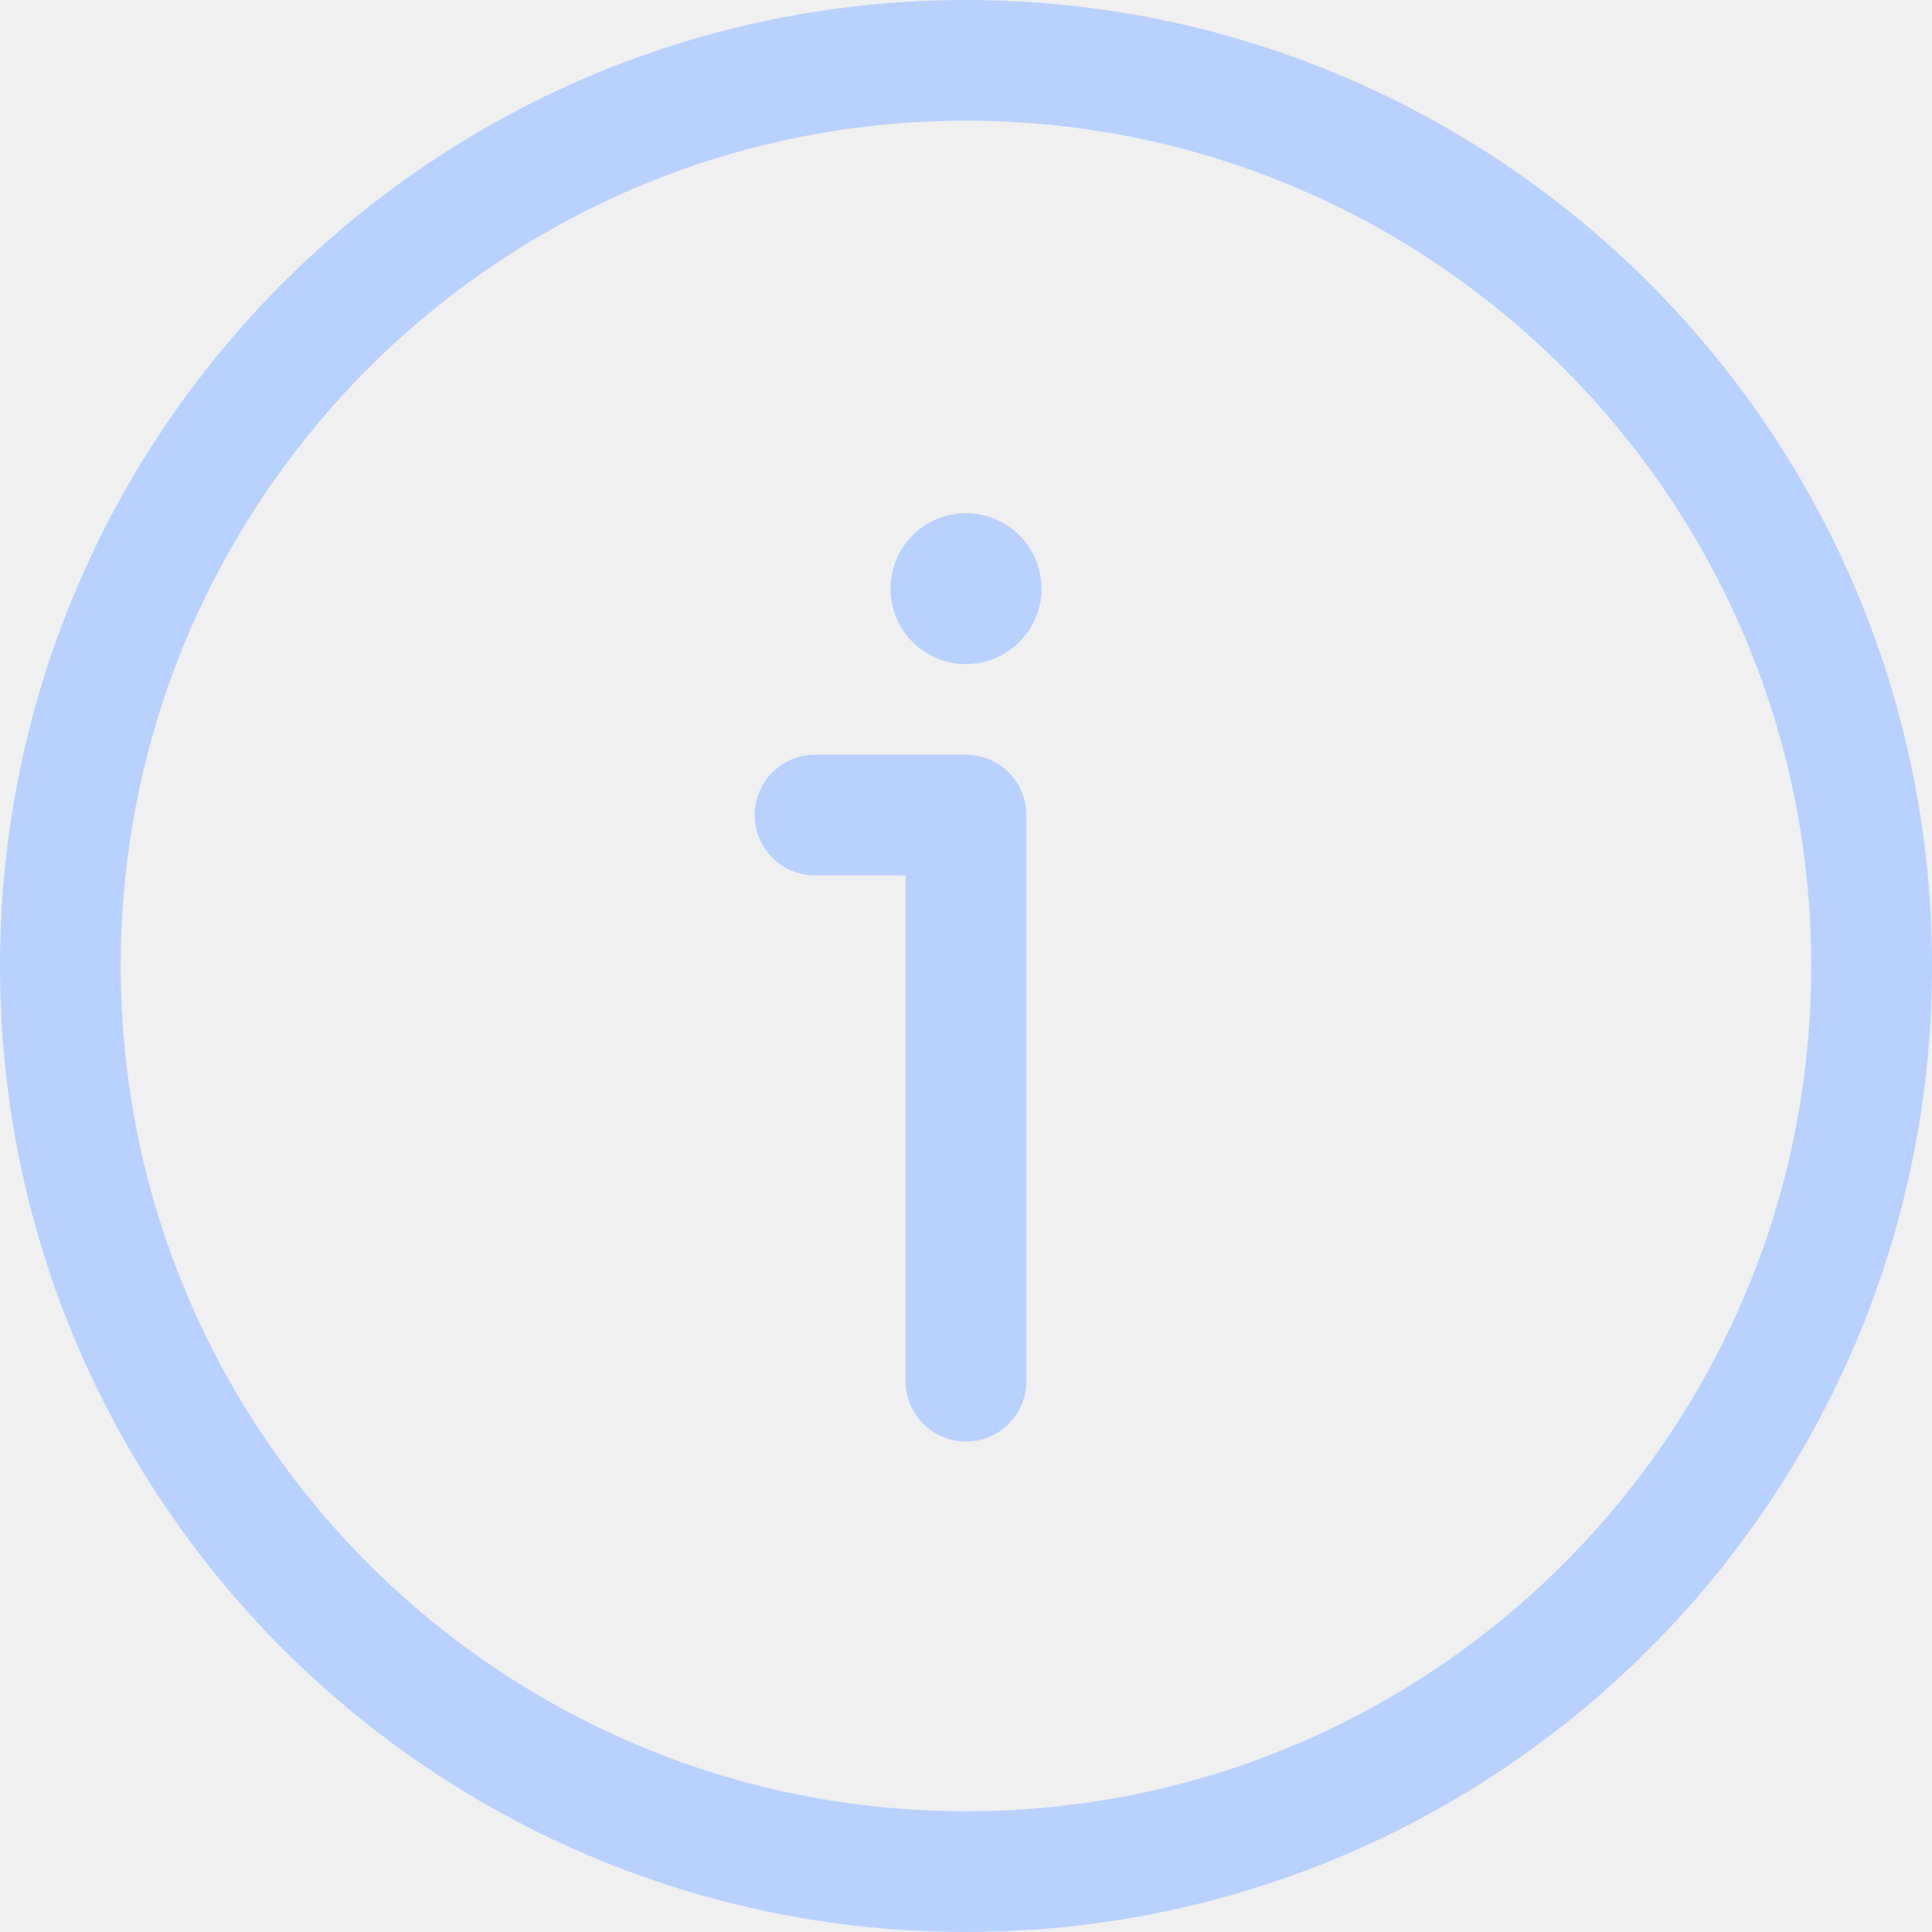
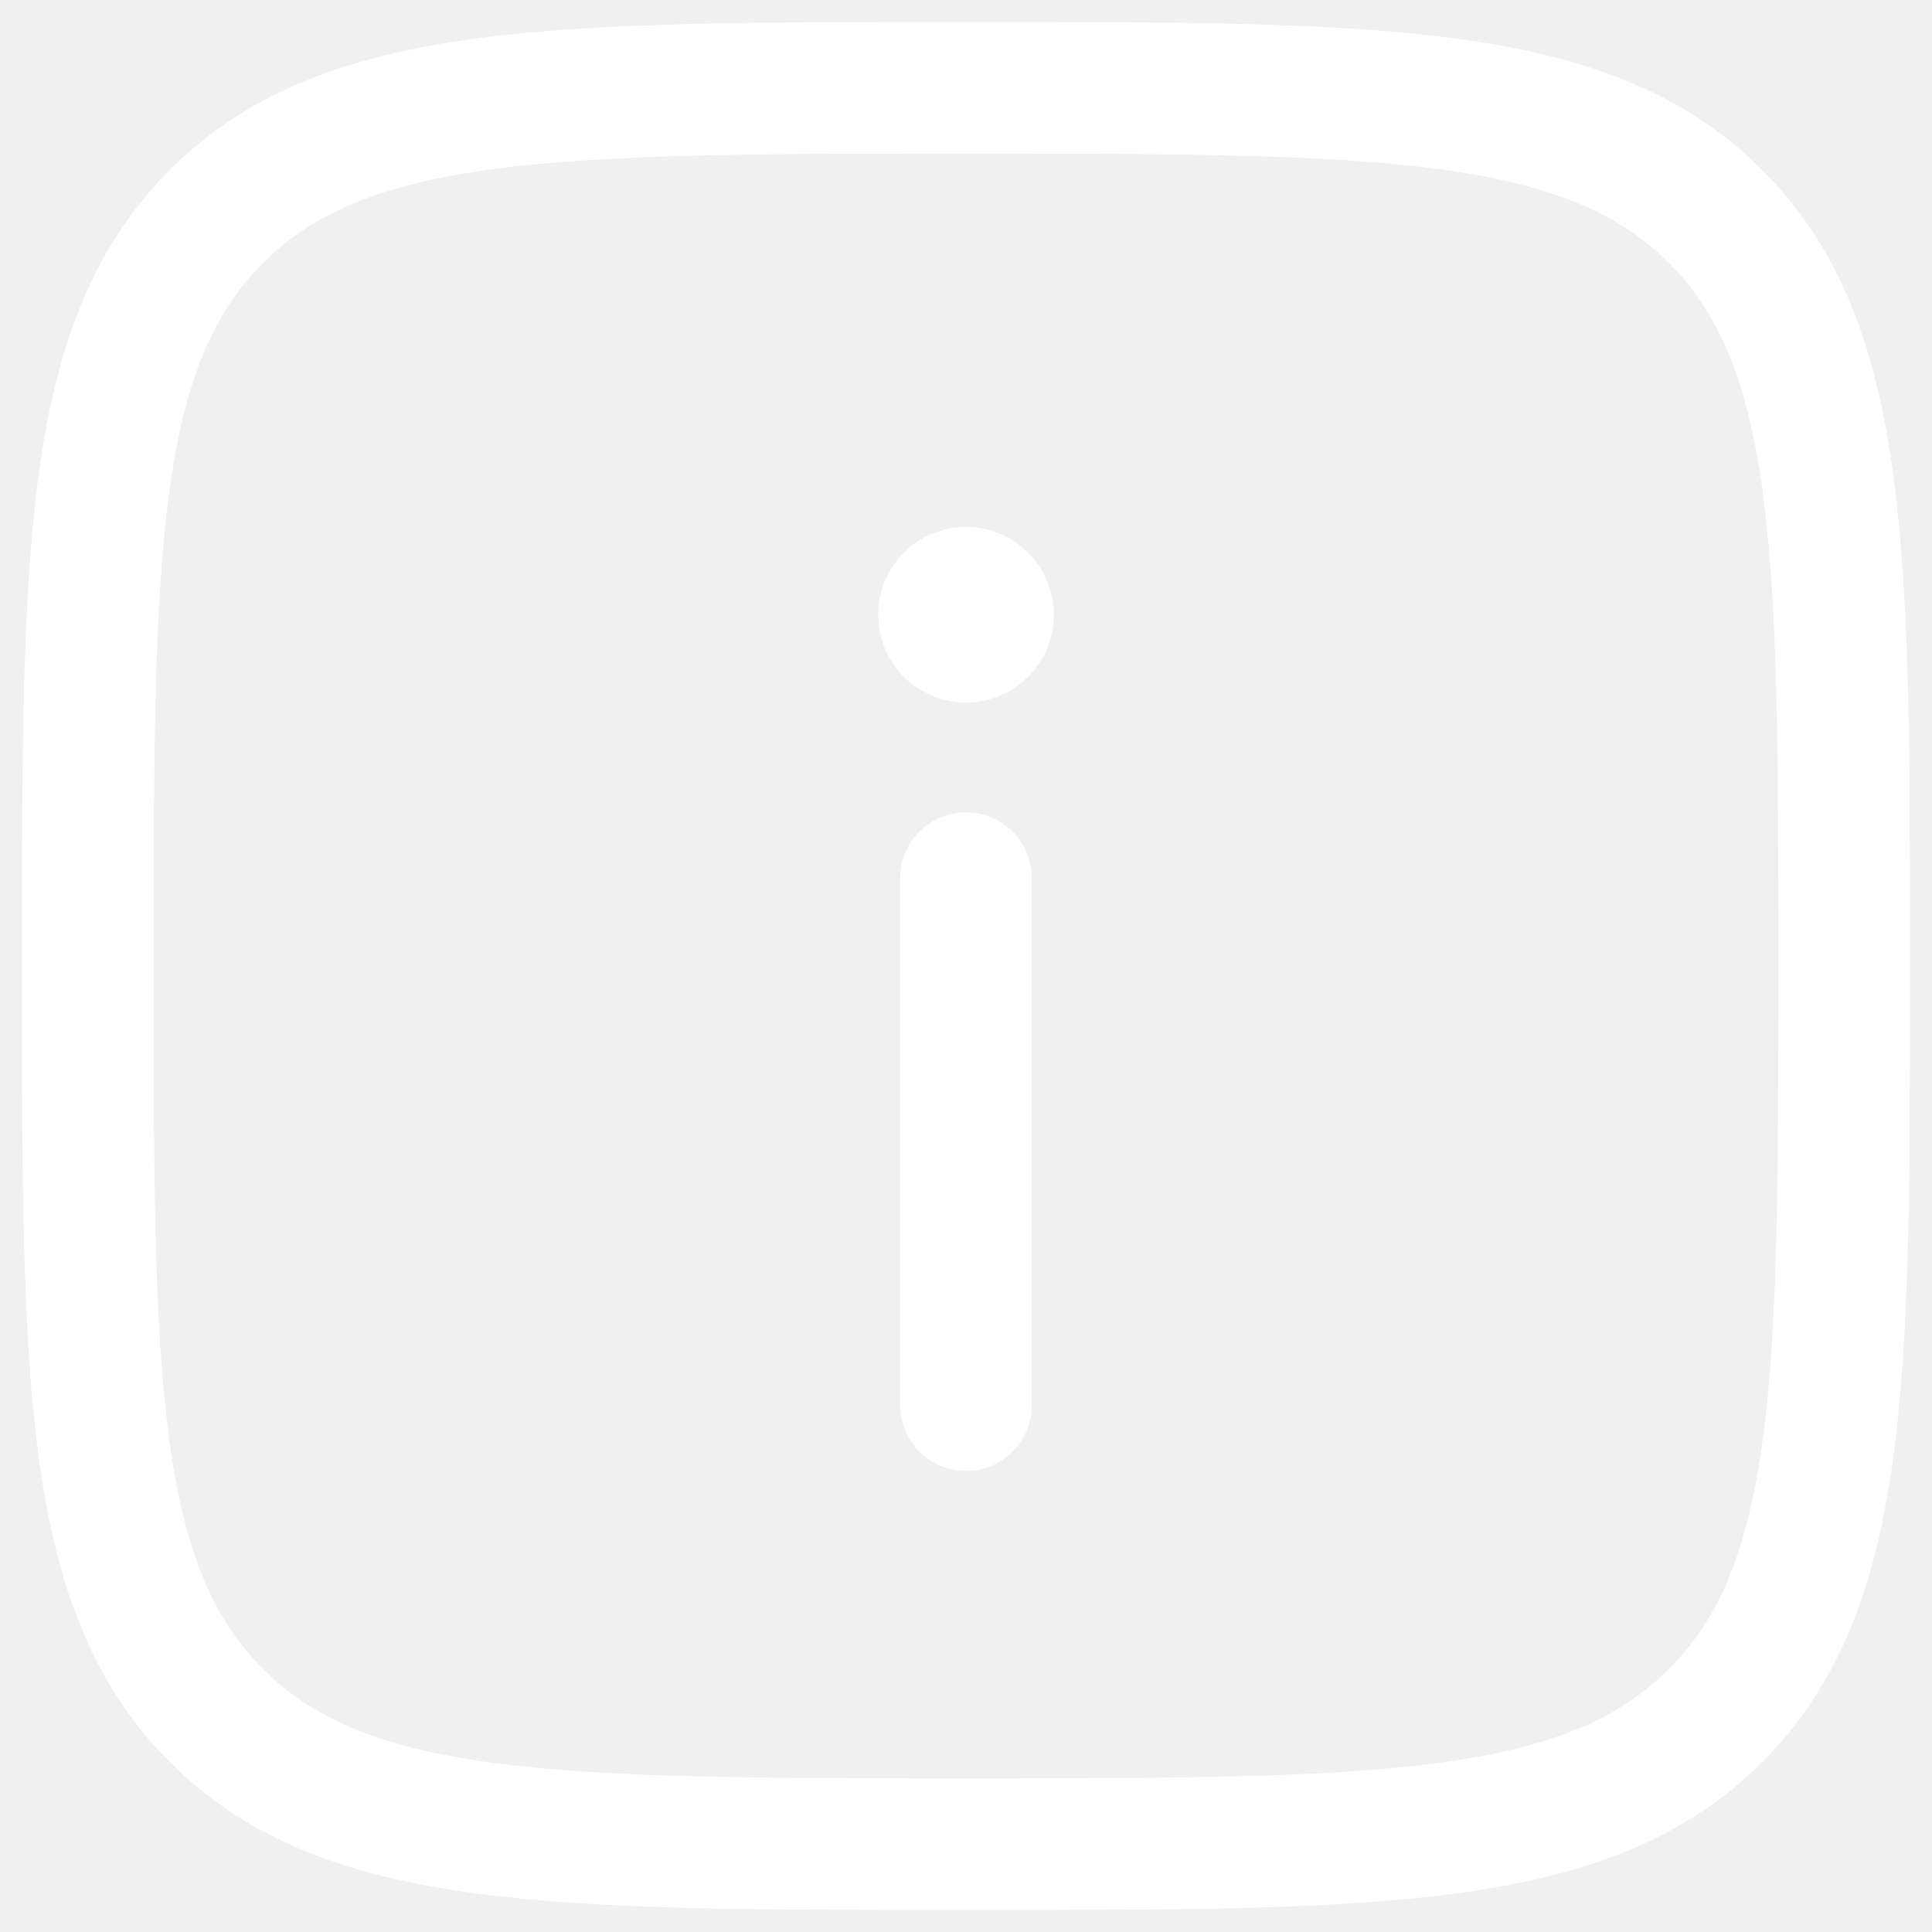
- <svg xmlns="http://www.w3.org/2000/svg" width="16" height="16" viewBox="0 0 16 16" fill="none">
-   <path d="M8 15.5C12.142 15.5 15.5 12.142 15.5 8C15.5 3.858 12.142 0.5 8 0.5C3.858 0.5 0.5 3.858 0.5 8C0.5 12.142 3.858 15.5 8 15.5Z" stroke="#B8D1FF" stroke-linecap="round" stroke-linejoin="round" />
-   <path d="M8 5.5C8.345 5.5 8.625 5.22 8.625 4.875C8.625 4.53 8.345 4.25 8 4.25C7.655 4.25 7.375 4.53 7.375 4.875C7.375 5.22 7.655 5.5 8 5.5Z" fill="#B8D1FF" />
-   <path d="M8 11.438V6.75H6.75" stroke="#B8D1FF" stroke-linecap="round" stroke-linejoin="round" />
+ <svg xmlns="http://www.w3.org/2000/svg" width="22" height="22" viewBox="0 0 22 22" fill="none">
+   <path d="M12 7C12 6.448 11.552 6 11 6C10.448 6 10 6.448 10 7C10 7.552 10.448 8 11 8C11.552 8 12 7.552 12 7Z" fill="#ffffff" />
+   <path d="M11 16.75C11.414 16.75 11.75 16.414 11.75 16V10C11.75 9.586 11.414 9.25 11 9.25C10.586 9.25 10.25 9.586 10.25 10V16C10.25 16.414 10.586 16.75 11 16.75Z" fill="#ffffff" />
+   <path fill-rule="evenodd" clip-rule="evenodd" d="M11.057 0.25H10.943C8.634 0.25 6.825 0.25 5.414 0.44C3.969 0.634 2.829 1.039 1.934 1.934C1.039 2.829 0.634 3.969 0.44 5.414C0.25 6.825 0.25 8.634 0.25 10.943V11.057C0.25 13.366 0.25 15.175 0.44 16.586C0.634 18.031 1.039 19.171 1.934 20.066C2.829 20.961 3.969 21.366 5.414 21.56C6.825 21.75 8.634 21.75 10.943 21.75H11.057C13.366 21.75 15.175 21.75 16.586 21.56C18.031 21.366 19.171 20.961 20.066 20.066C20.961 19.171 21.366 18.031 21.56 16.586C21.75 15.175 21.75 13.366 21.75 11.057V10.943C21.75 8.634 21.75 6.825 21.56 5.414C21.366 3.969 20.961 2.829 20.066 1.934C19.171 1.039 18.031 0.634 16.586 0.44C15.175 0.25 13.366 0.25 11.057 0.25ZM2.995 2.995C3.564 2.425 4.335 2.098 5.614 1.926C6.914 1.752 8.622 1.75 11 1.75C13.378 1.75 15.086 1.752 16.386 1.926C17.665 2.098 18.436 2.425 19.005 2.995C19.575 3.564 19.902 4.335 20.074 5.614C20.248 6.914 20.25 8.622 20.25 11C20.25 13.378 20.248 15.086 20.074 16.386C19.902 17.665 19.575 18.436 19.005 19.005C18.436 19.575 17.665 19.902 16.386 20.074C15.086 20.248 13.378 20.25 11 20.25C8.622 20.25 6.914 20.248 5.614 20.074C4.335 19.902 3.564 19.575 2.995 19.005C2.425 18.436 2.098 17.665 1.926 16.386C1.752 15.086 1.75 13.378 1.75 11C1.75 8.622 1.752 6.914 1.926 5.614C2.098 4.335 2.425 3.564 2.995 2.995Z" fill="#ffffff" />
</svg>
